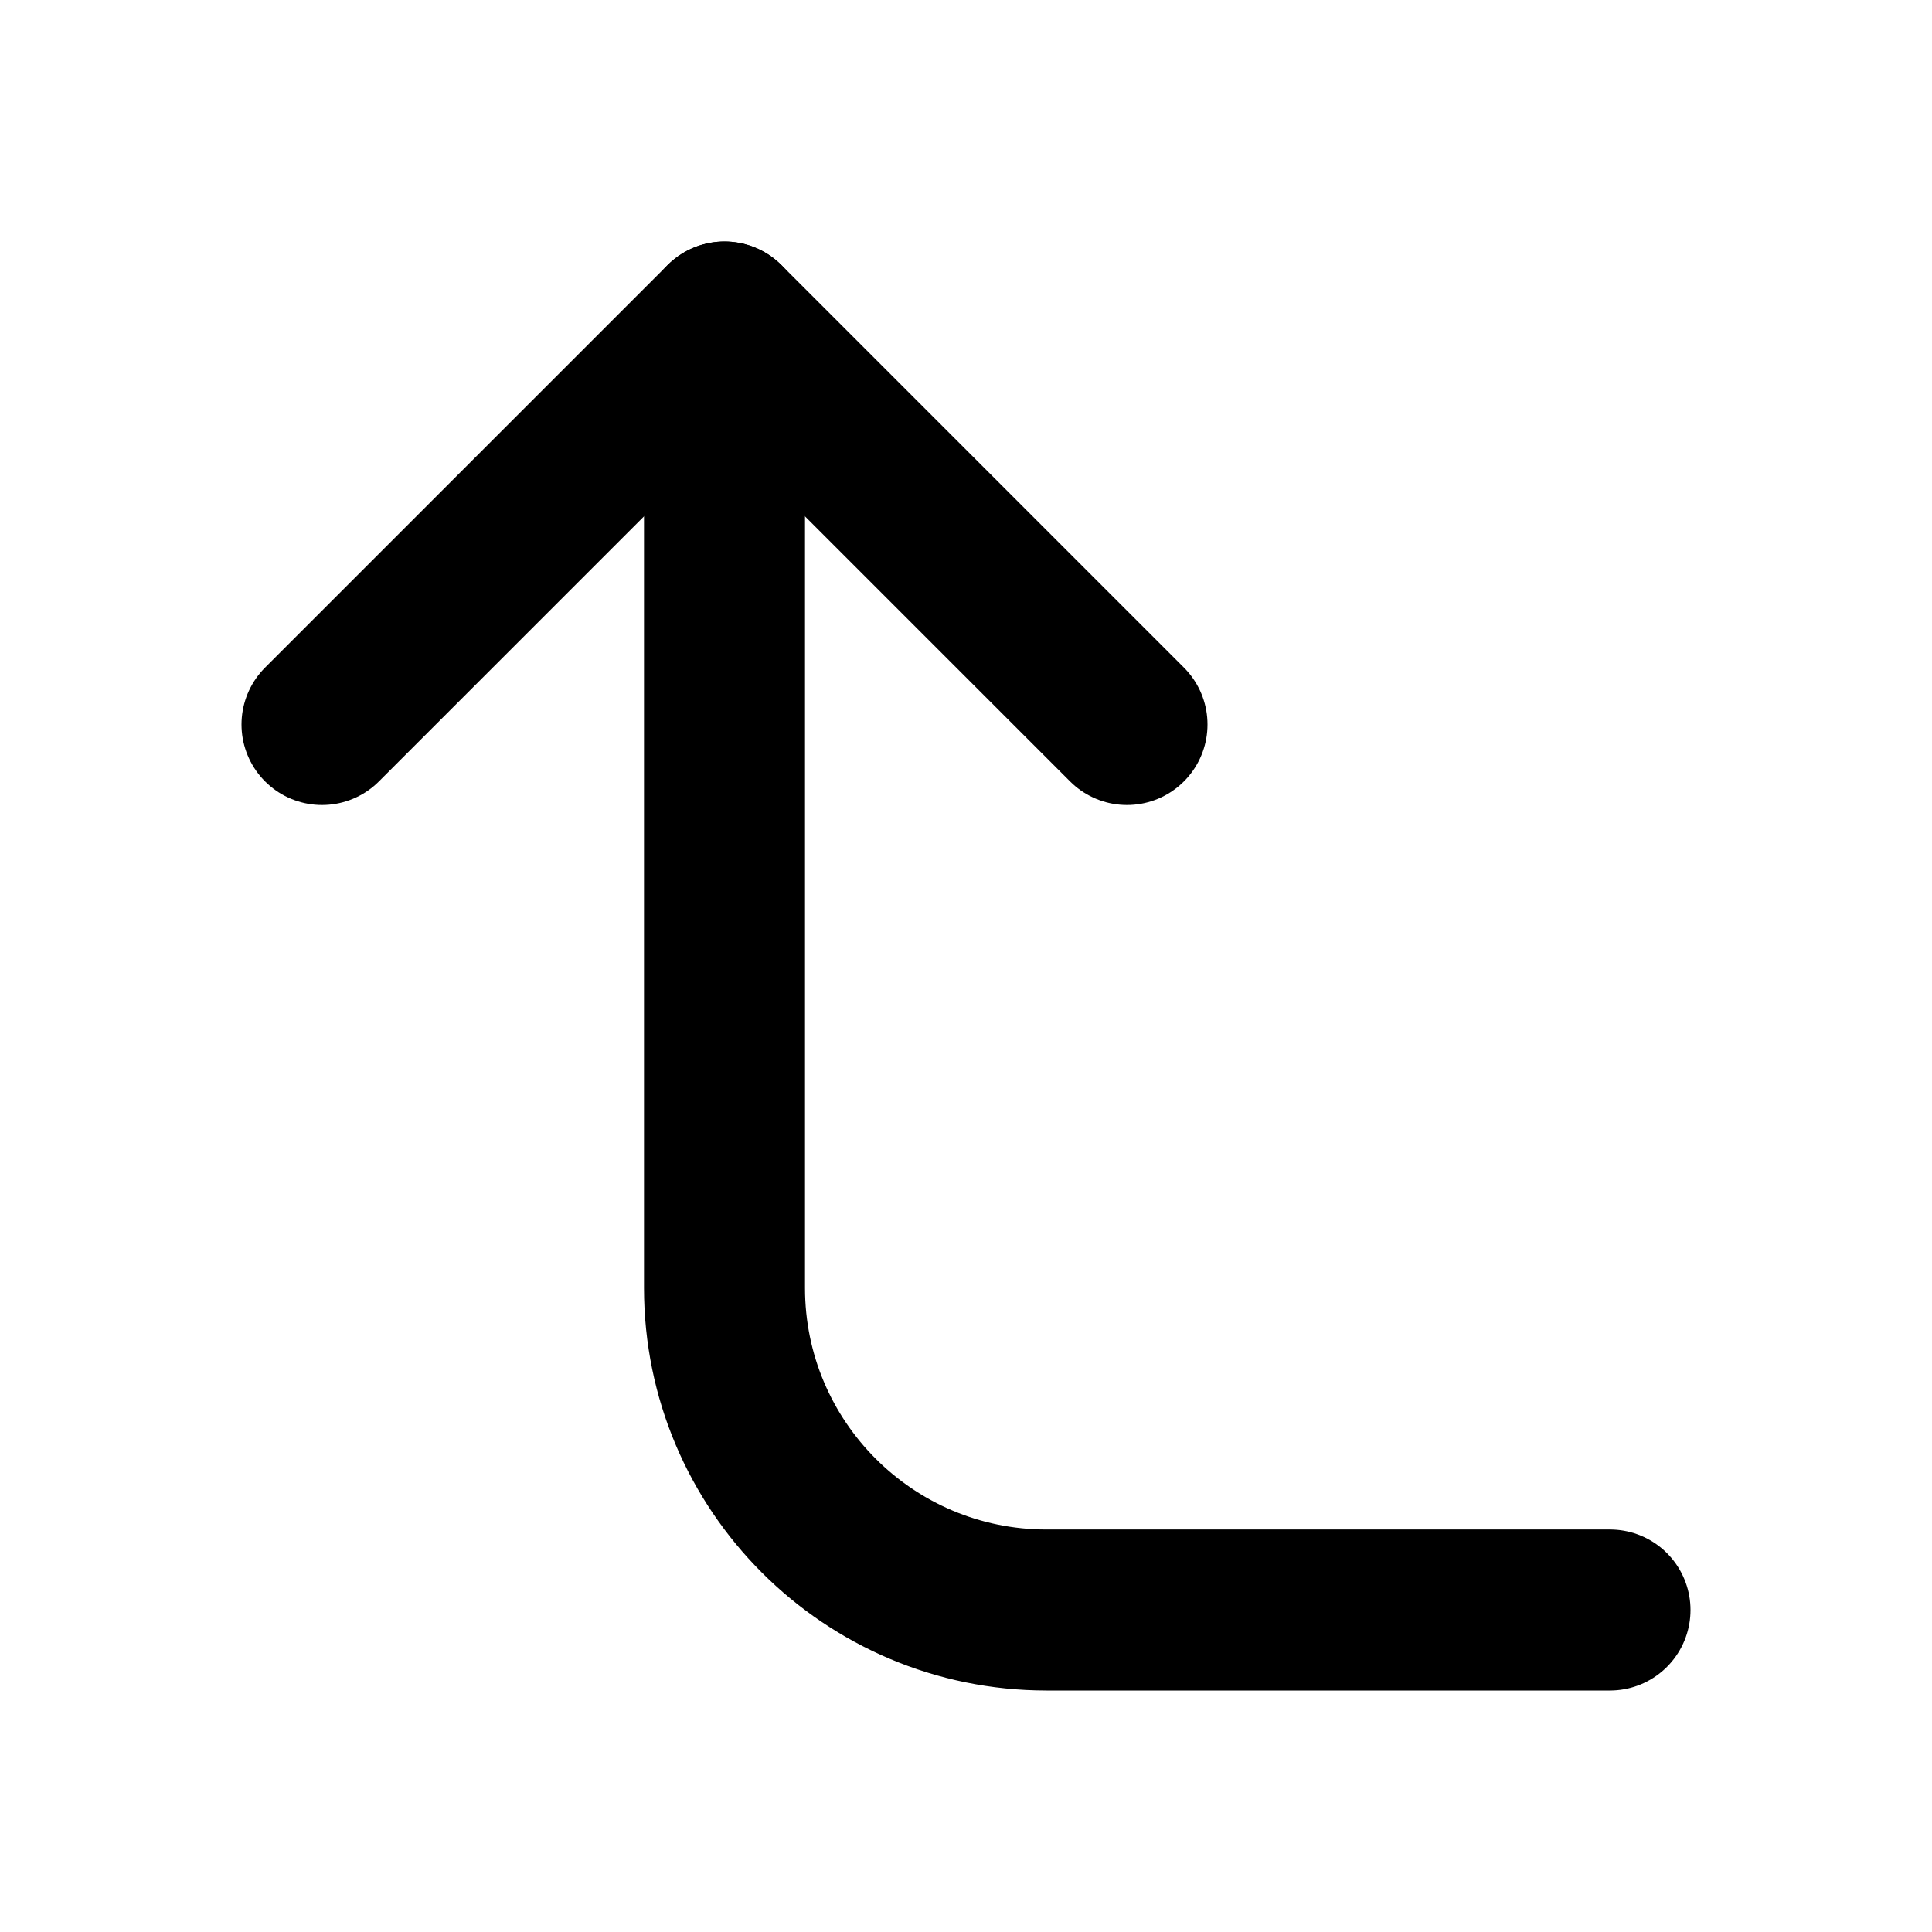
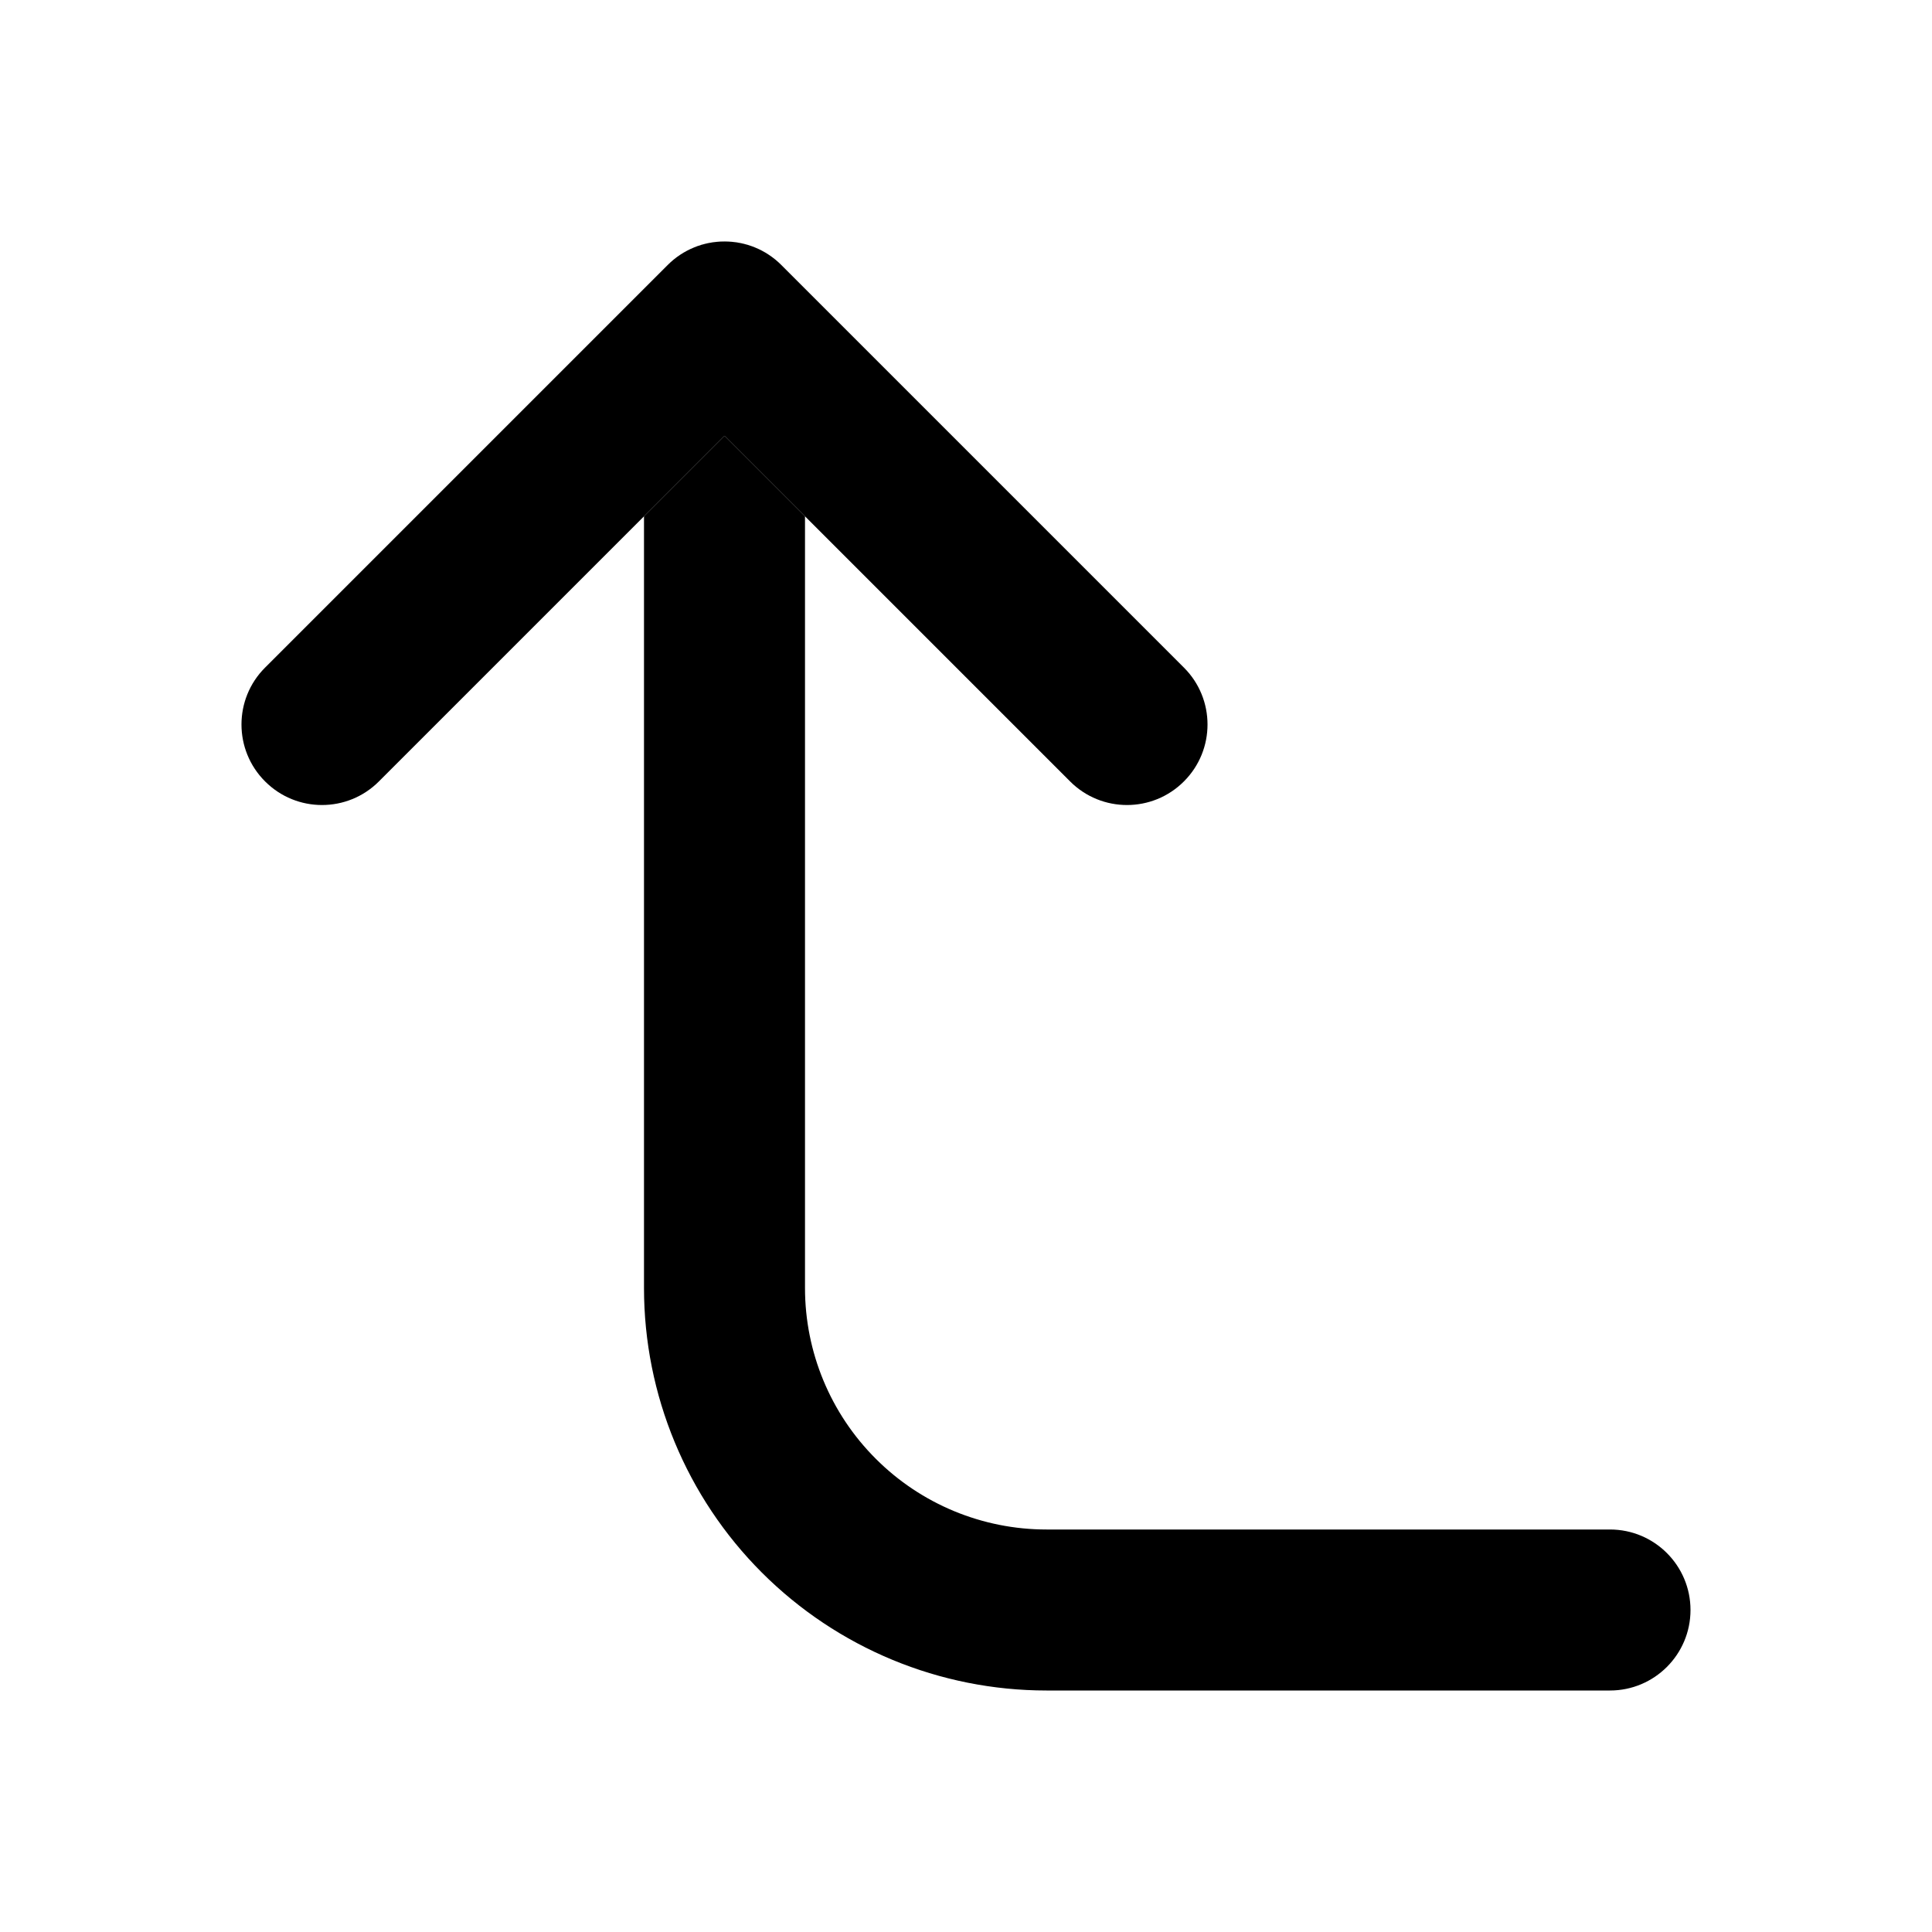
- <svg xmlns="http://www.w3.org/2000/svg" width="24" height="24" viewBox="0 0 24 24" fill="none" stroke="currentColor" stroke-width="2" stroke-linecap="round" stroke-linejoin="round" class="feather feather-corner-left-up">
-   <polyline points="14 9 9 4 4 9" />
-   <path d="M20 20h-7a4 4 0 0 1-4-4V4" />
+ <svg xmlns="http://www.w3.org/2000/svg" width="24" height="24" viewBox="0 0 24 24" fill="none">
+   <path fill-rule="evenodd" clip-rule="evenodd" d="M8.617 3.076C8.979 2.926 9.41 2.998 9.705 3.291C9.706 3.291 9.706 3.292 9.707 3.293M9.707 3.293C9.707 3.292 9.706 3.292 9.705 3.291C9.524 3.111 9.275 3 9 3C8.864 3 8.735 3.027 8.617 3.076M10 6.414L9 5.414L8 6.414V16C8 17.326 8.527 18.598 9.464 19.535C10.402 20.473 11.674 21 13 21H20C20.552 21 21 20.552 21 20C21 19.448 20.552 19 20 19H13C12.204 19 11.441 18.684 10.879 18.121C10.316 17.559 10 16.796 10 16V6.414ZM8.293 3.293C8.294 3.292 8.294 3.291 8.295 3.291Z" fill="black" />
+   <path fill-rule="evenodd" clip-rule="evenodd" d="M8.293 3.293C8.683 2.902 9.317 2.902 9.707 3.293L14.707 8.293C15.098 8.683 15.098 9.317 14.707 9.707C14.317 10.098 13.683 10.098 13.293 9.707L9 5.414L4.707 9.707C4.317 10.098 3.683 10.098 3.293 9.707C2.902 9.317 2.902 8.683 3.293 8.293L8.293 3.293Z" fill="black" />
</svg>
